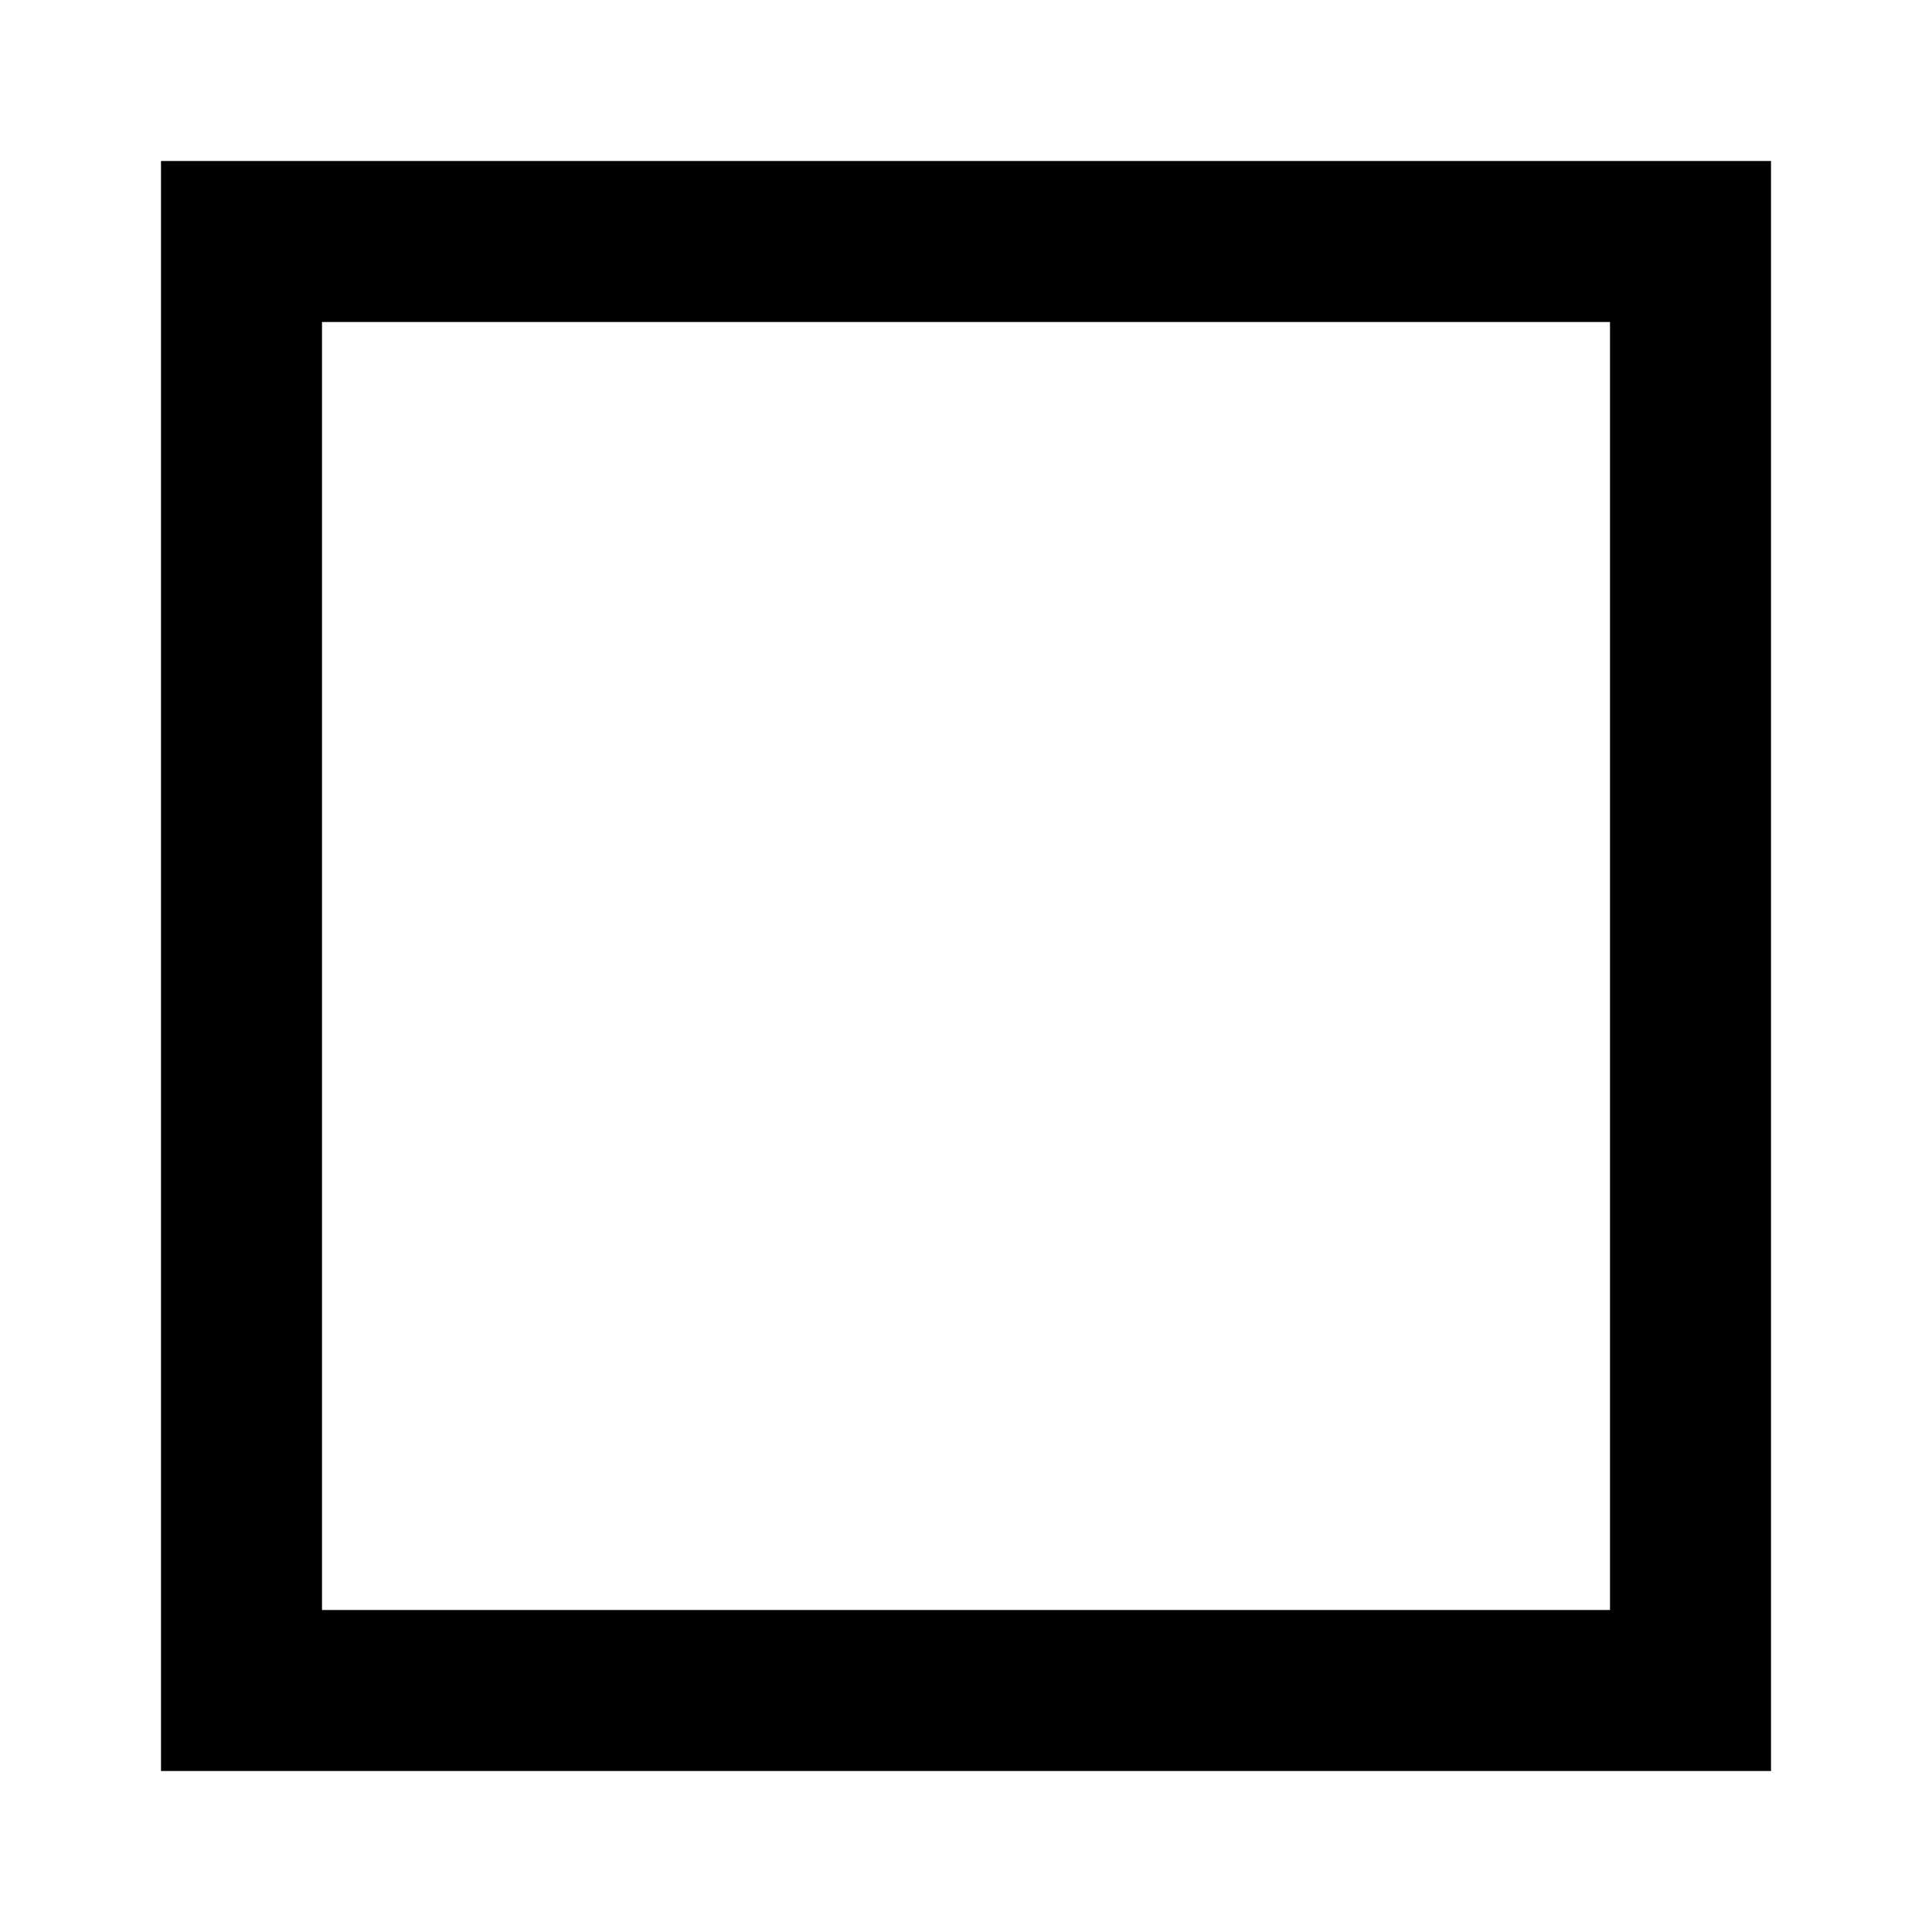
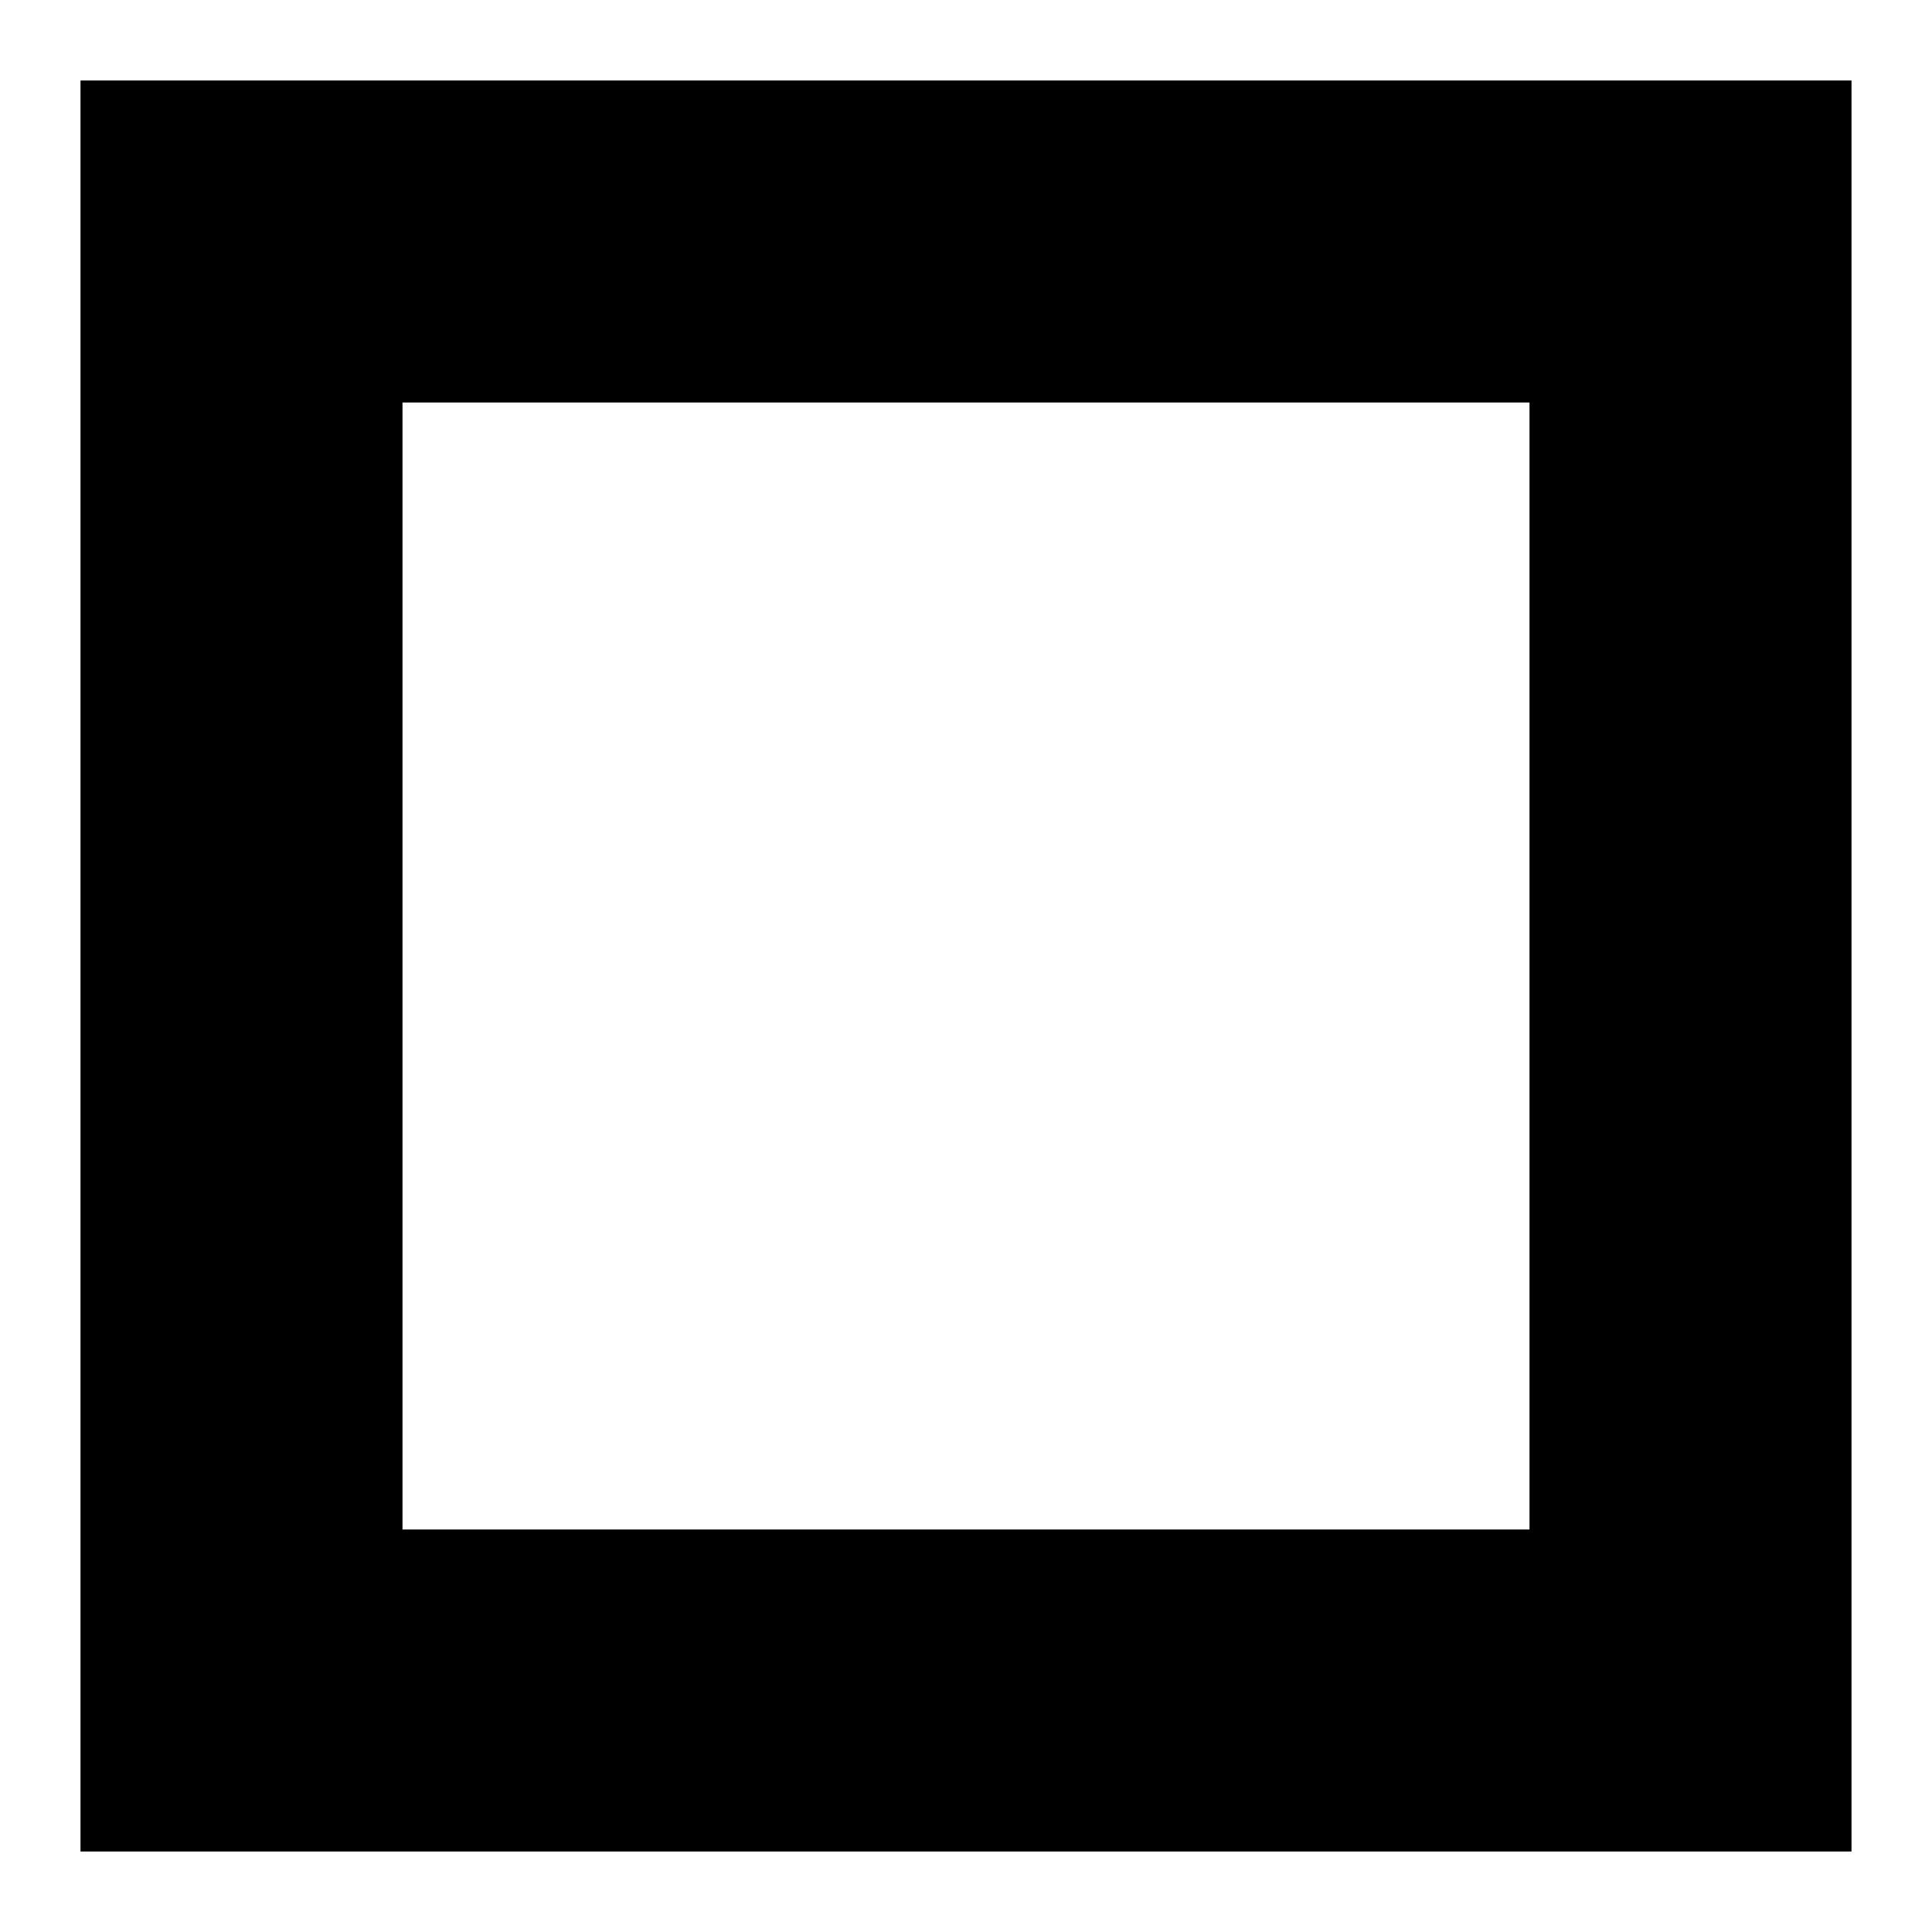
- <svg xmlns="http://www.w3.org/2000/svg" width="24" height="24" viewBox="0 0 24 24" fill="none" stroke="currentColor" stroke-width="2" stroke-linecap="miter" stroke-linejoin="miter" class="lucide lucide-square">
+ <svg xmlns="http://www.w3.org/2000/svg" width="24" height="24" viewBox="0 0 24 24" fill="none" stroke="currentColor" stroke-width="4" stroke-linecap="miter" stroke-linejoin="miter" class="lucide lucide-square">
  <rect width="18" height="18" x="3" y="3" rx="0" />
</svg>
